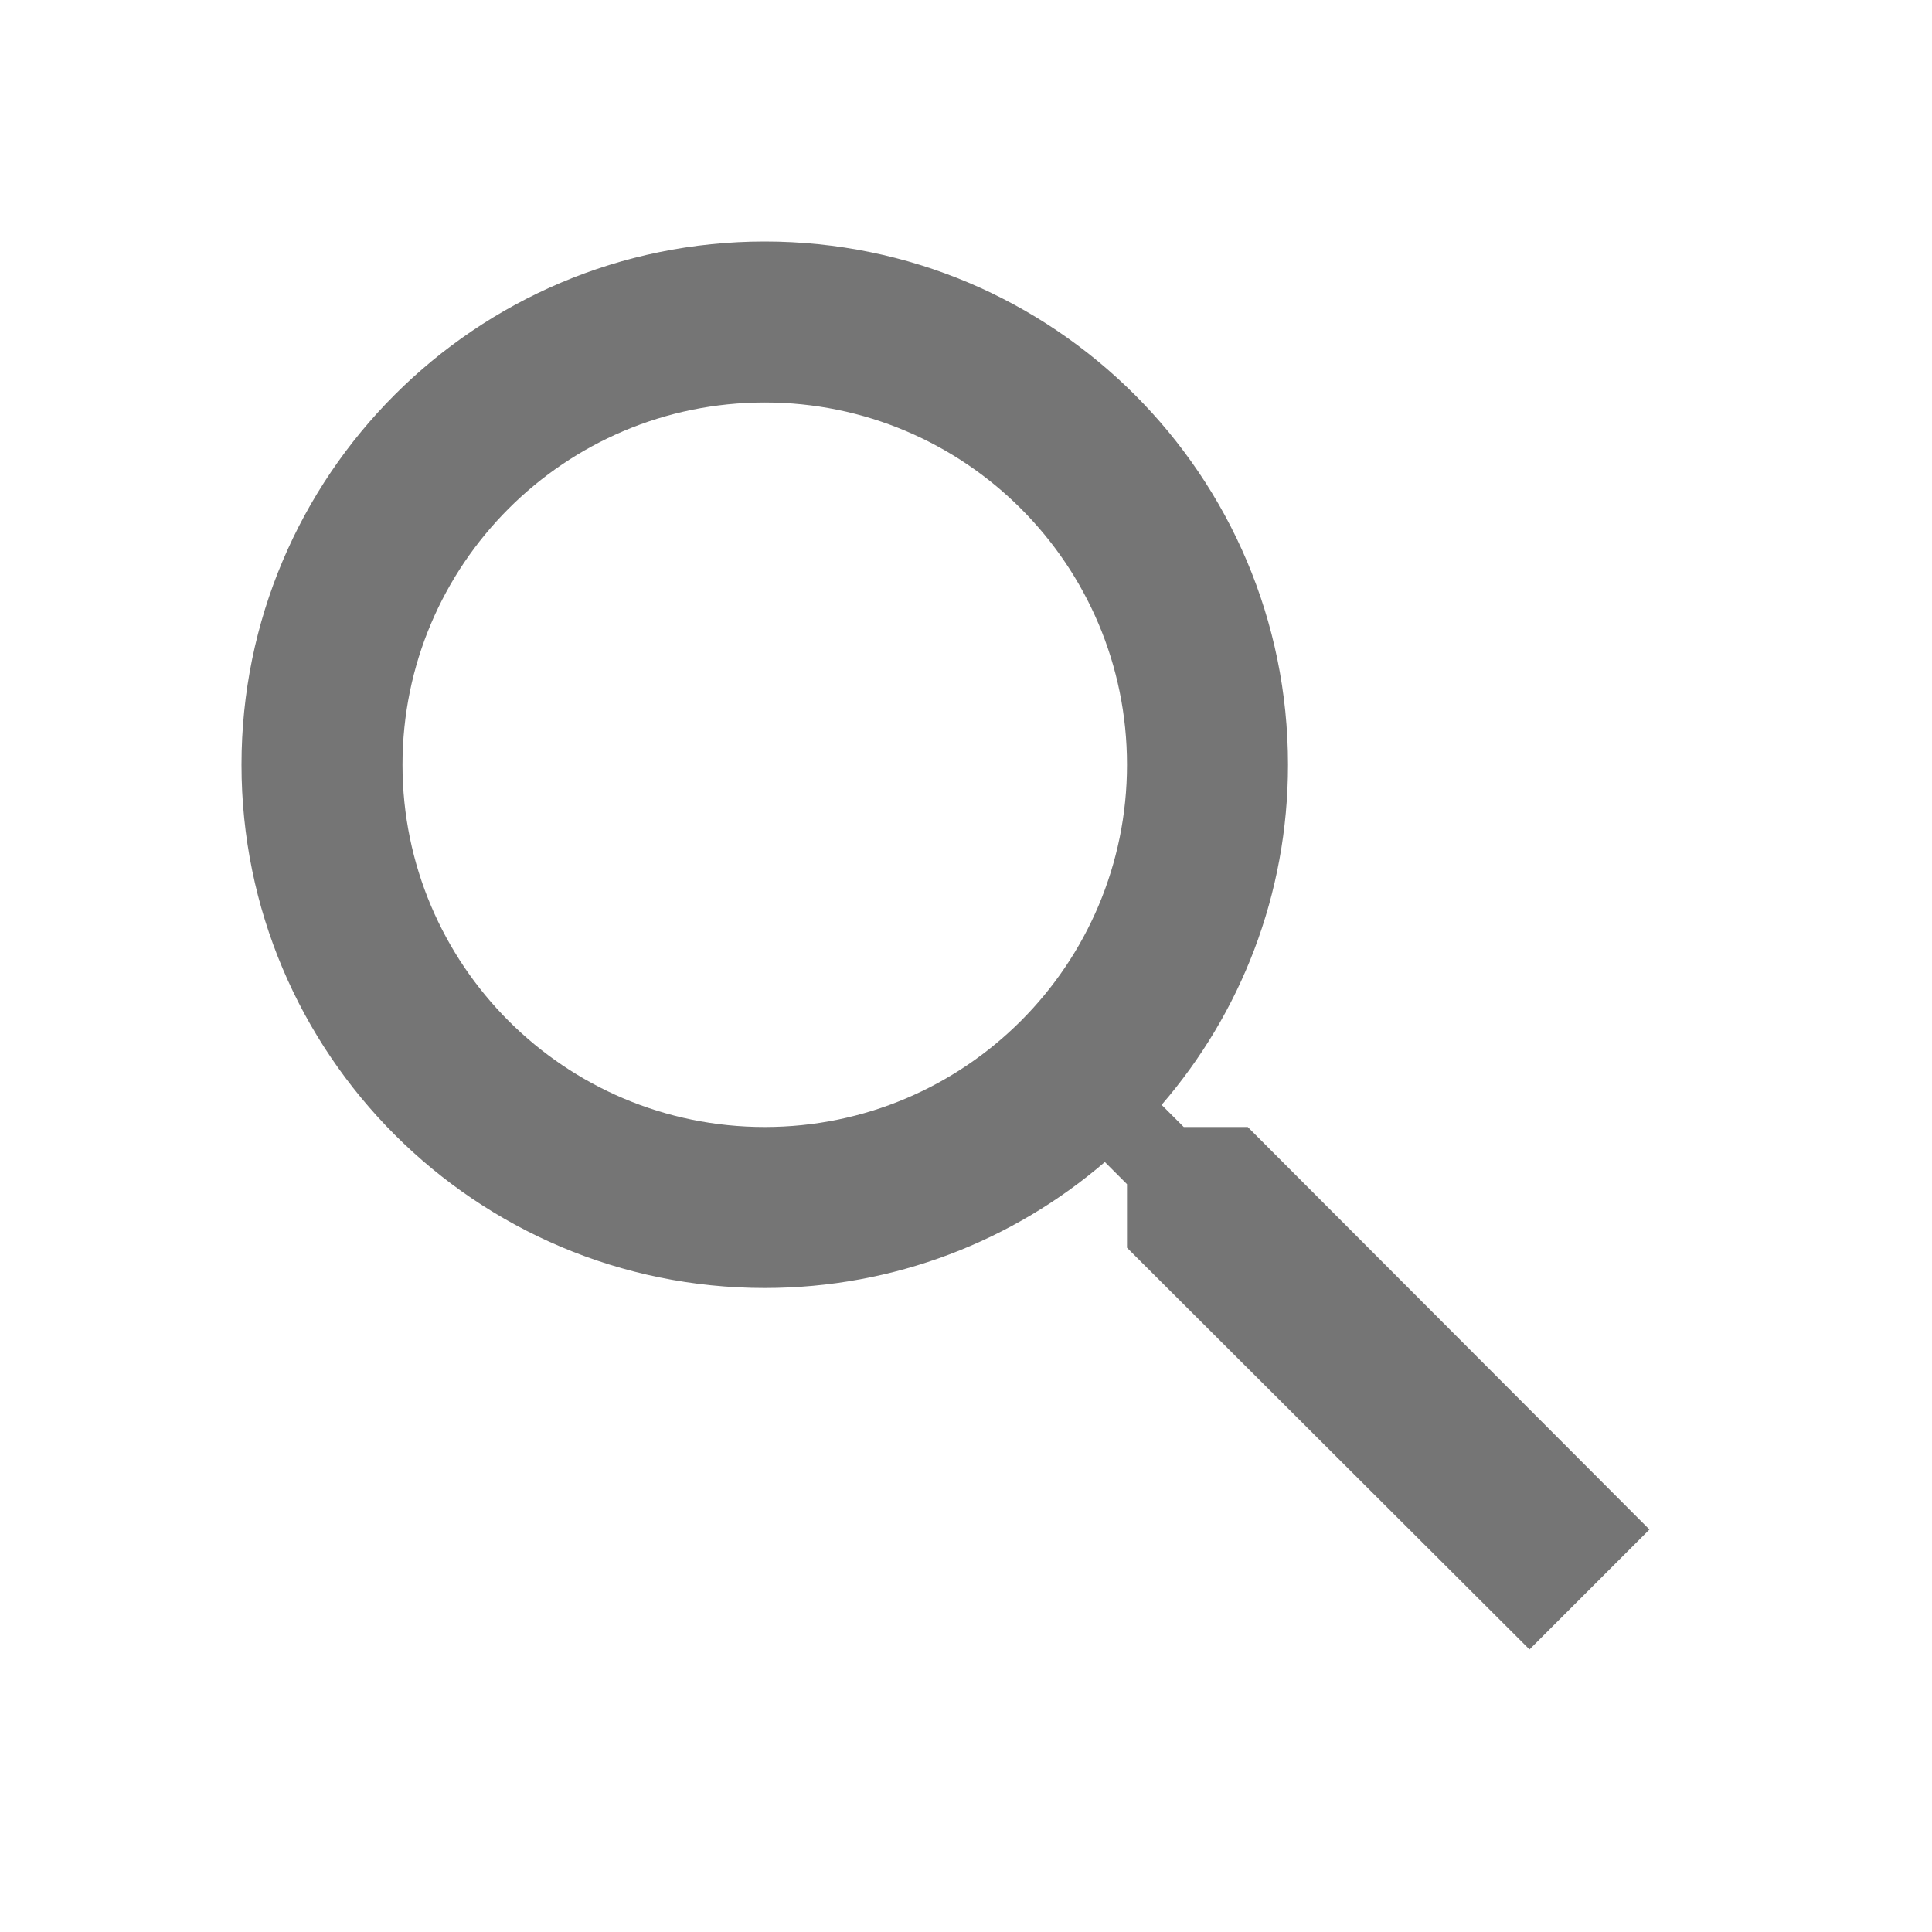
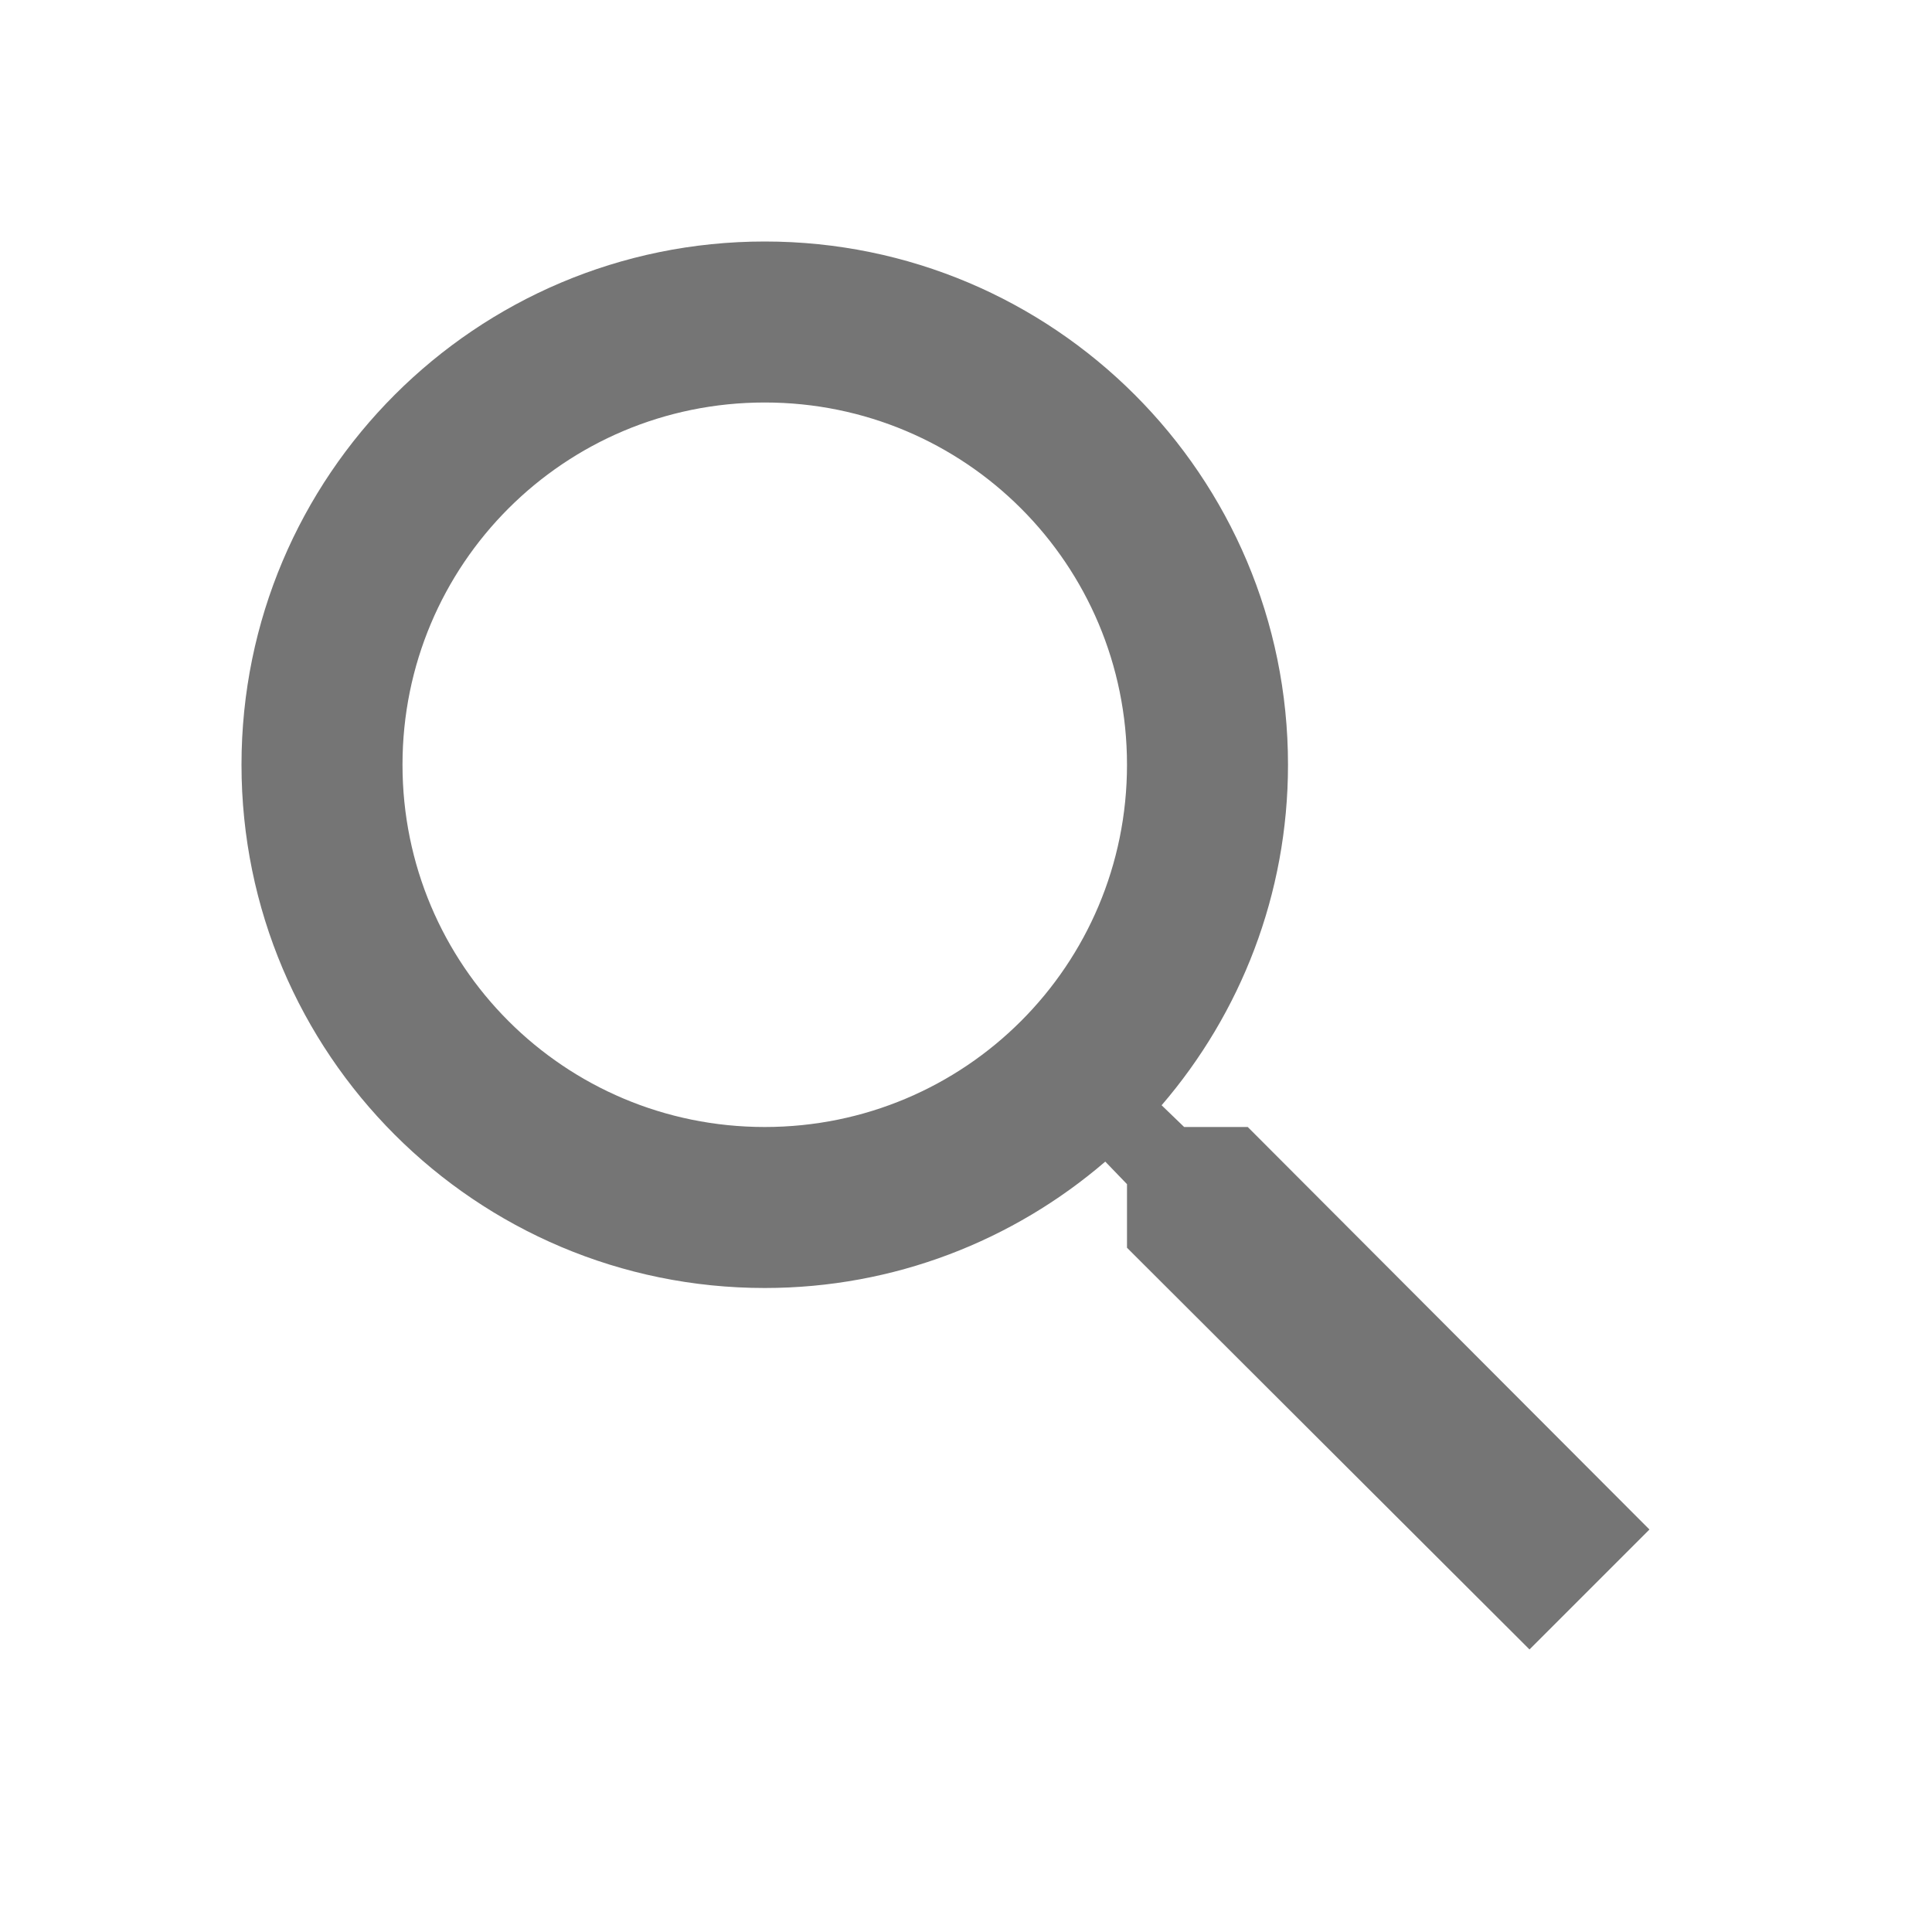
- <svg xmlns="http://www.w3.org/2000/svg" height="18px" width="18px" opacity="0.54" viewBox="0 0 48 48" fill="#000000">
-   <path d="m31 28h-1.59l-0.55-0.55c1.96-2.27 3.14-5.22 3.14-8.45 0-7.18-5.82-13-13-13s-13 5.82-13 13 5.82 13 13 13c3.23 0 6.18-1.18 8.45-3.13l0.55 0.55v1.58l10 9.98 2.98-2.98-9.98-10zm-12 0c-4.97 0-9-4.03-9-9s4.03-9 9-9 9 4.03 9 9-4.03 9-9 9z" />
-   <path d="m0 0h48v48h-48z" fill="none" />
+ <svg xmlns="http://www.w3.org/2000/svg" opacity="0.54" height="24" viewBox="0 0 24 24" width="24">
+   <path d="M15.5 14h-.79l-.28-.27C15.41 12.59 16 11.11 16 9.5 16 5.91 13.09 3 9.5 3S3 5.91 3 9.5 5.91 16 9.5 16c1.61 0 3.09-.59 4.23-1.57l.27.28v.79l5 4.99L20.49 19l-4.99-5zm-6 0C7.01 14 5 11.99 5 9.5S7.01 5 9.5 5 14 7.01 14 9.5 11.99 14 9.5 14z" />
+   <path d="M0 0h24v24H0z" fill="none" />
</svg>
